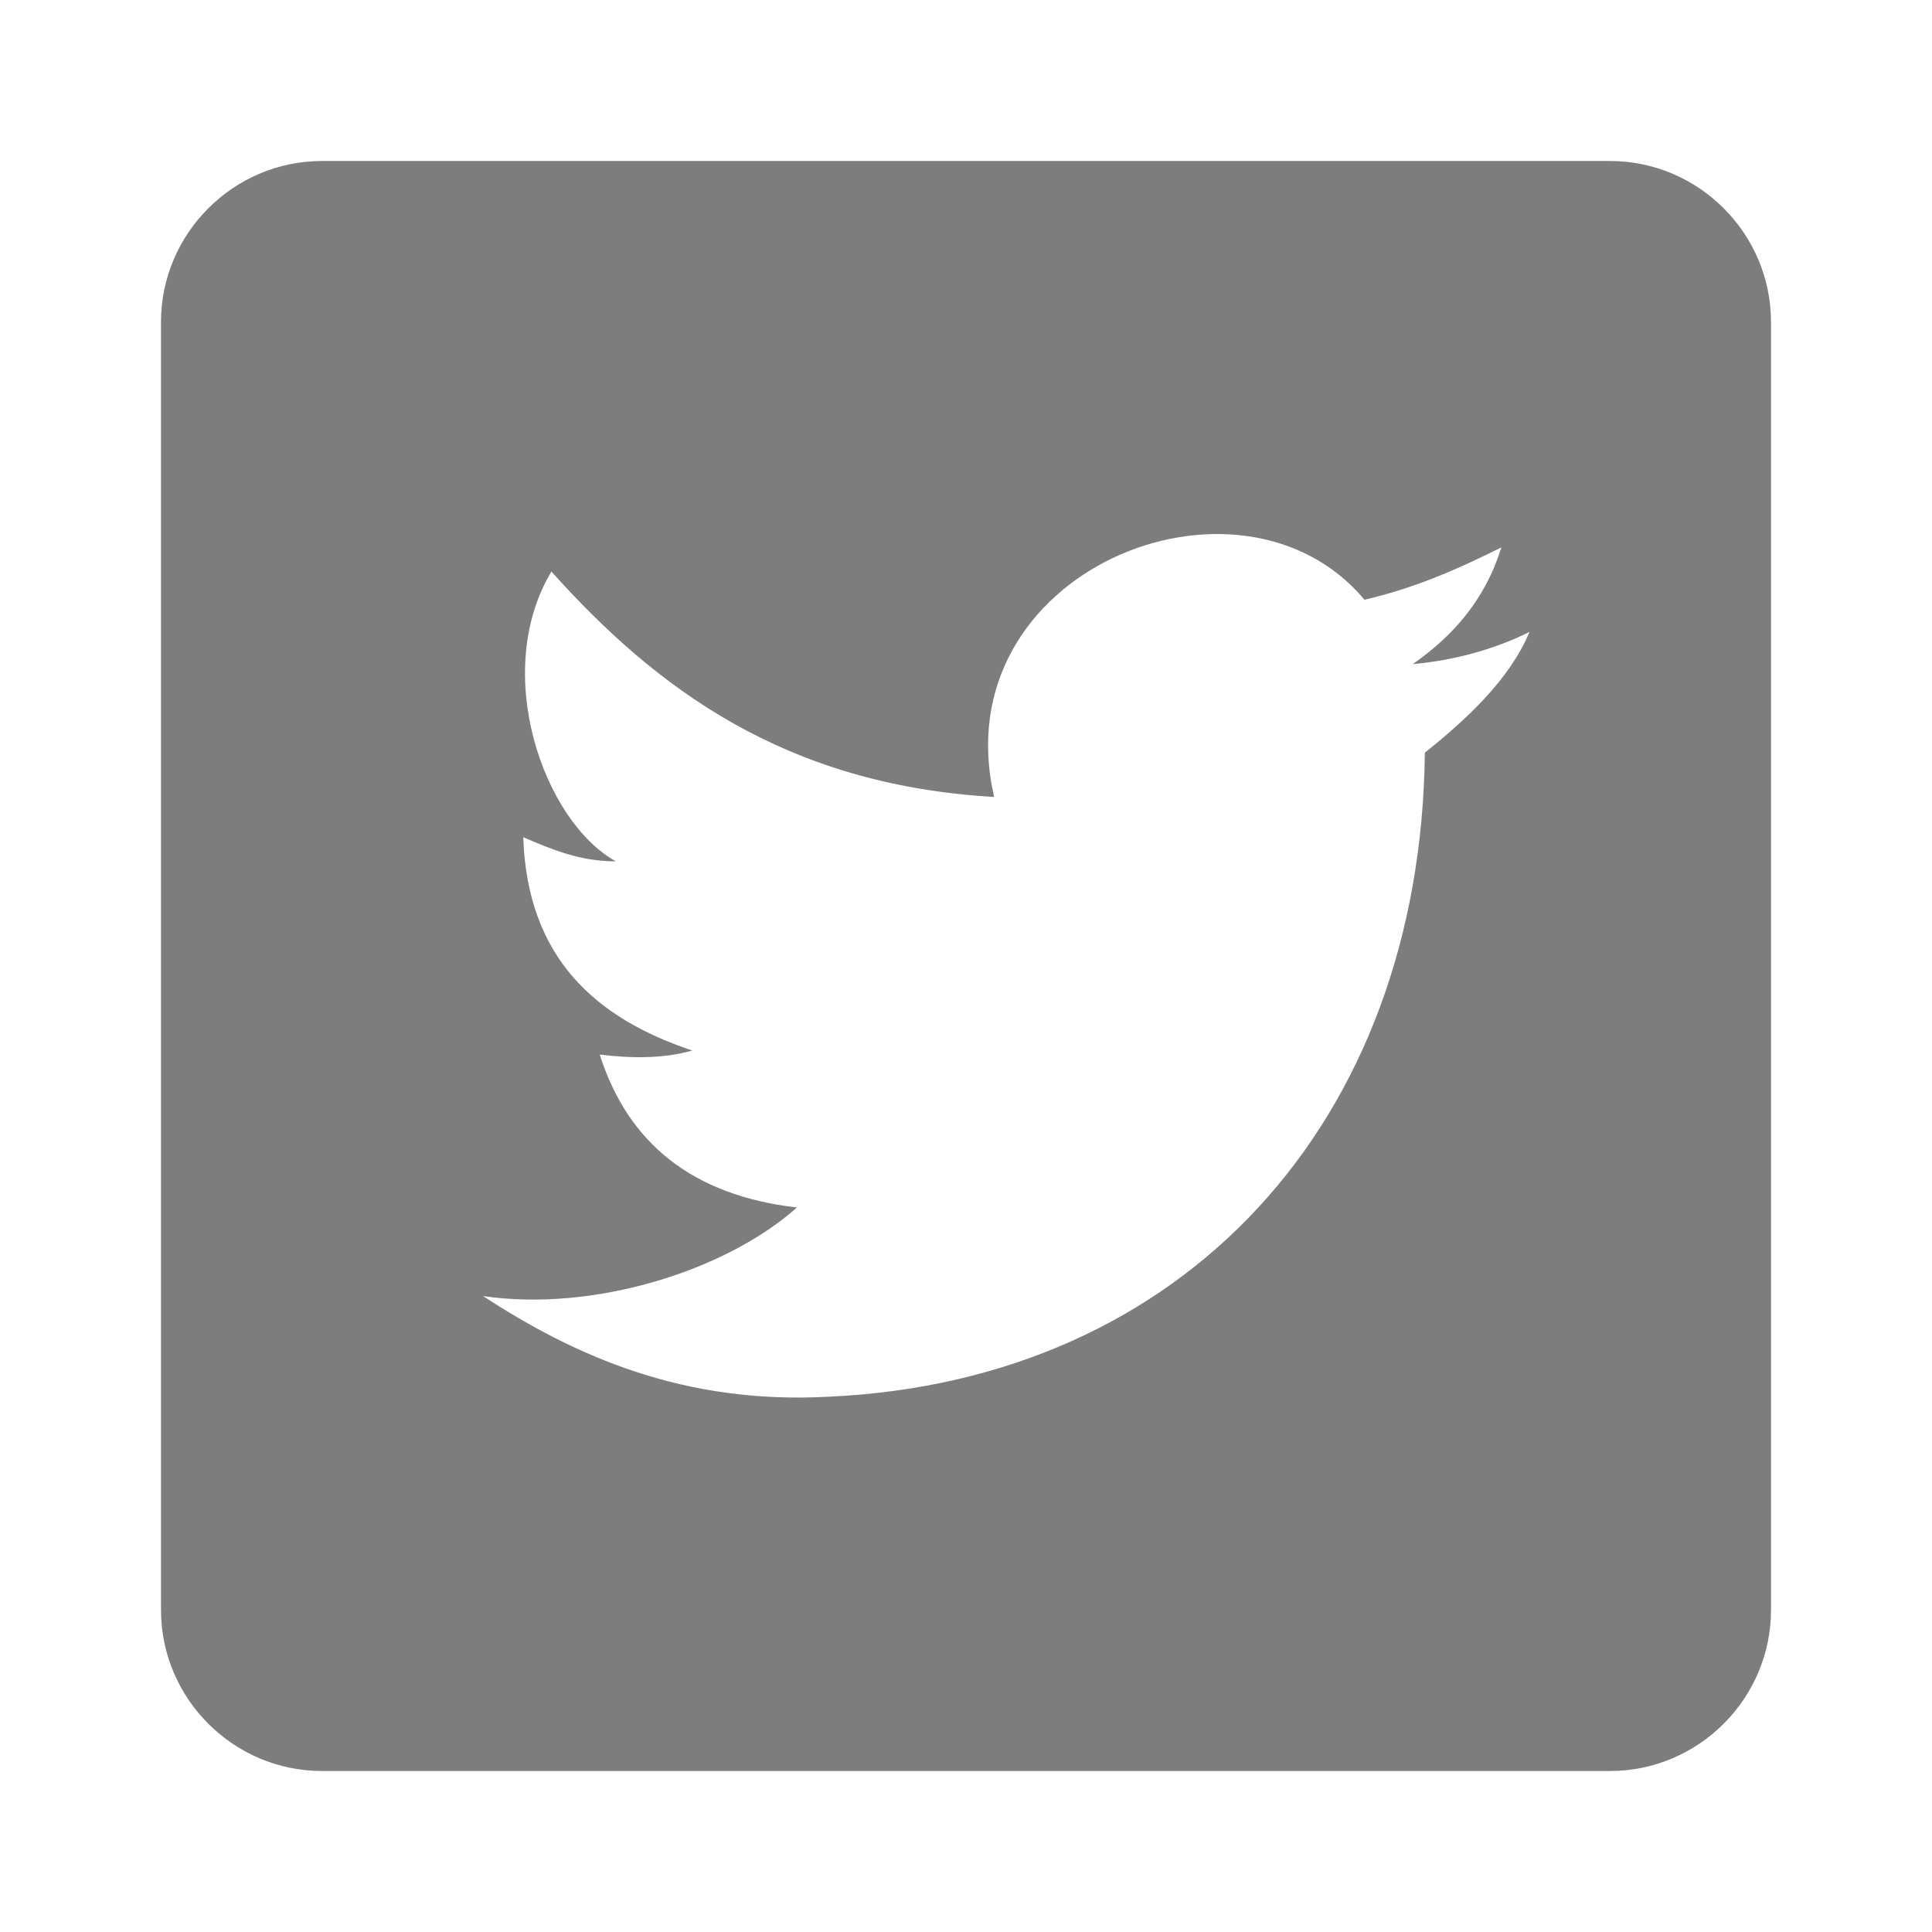
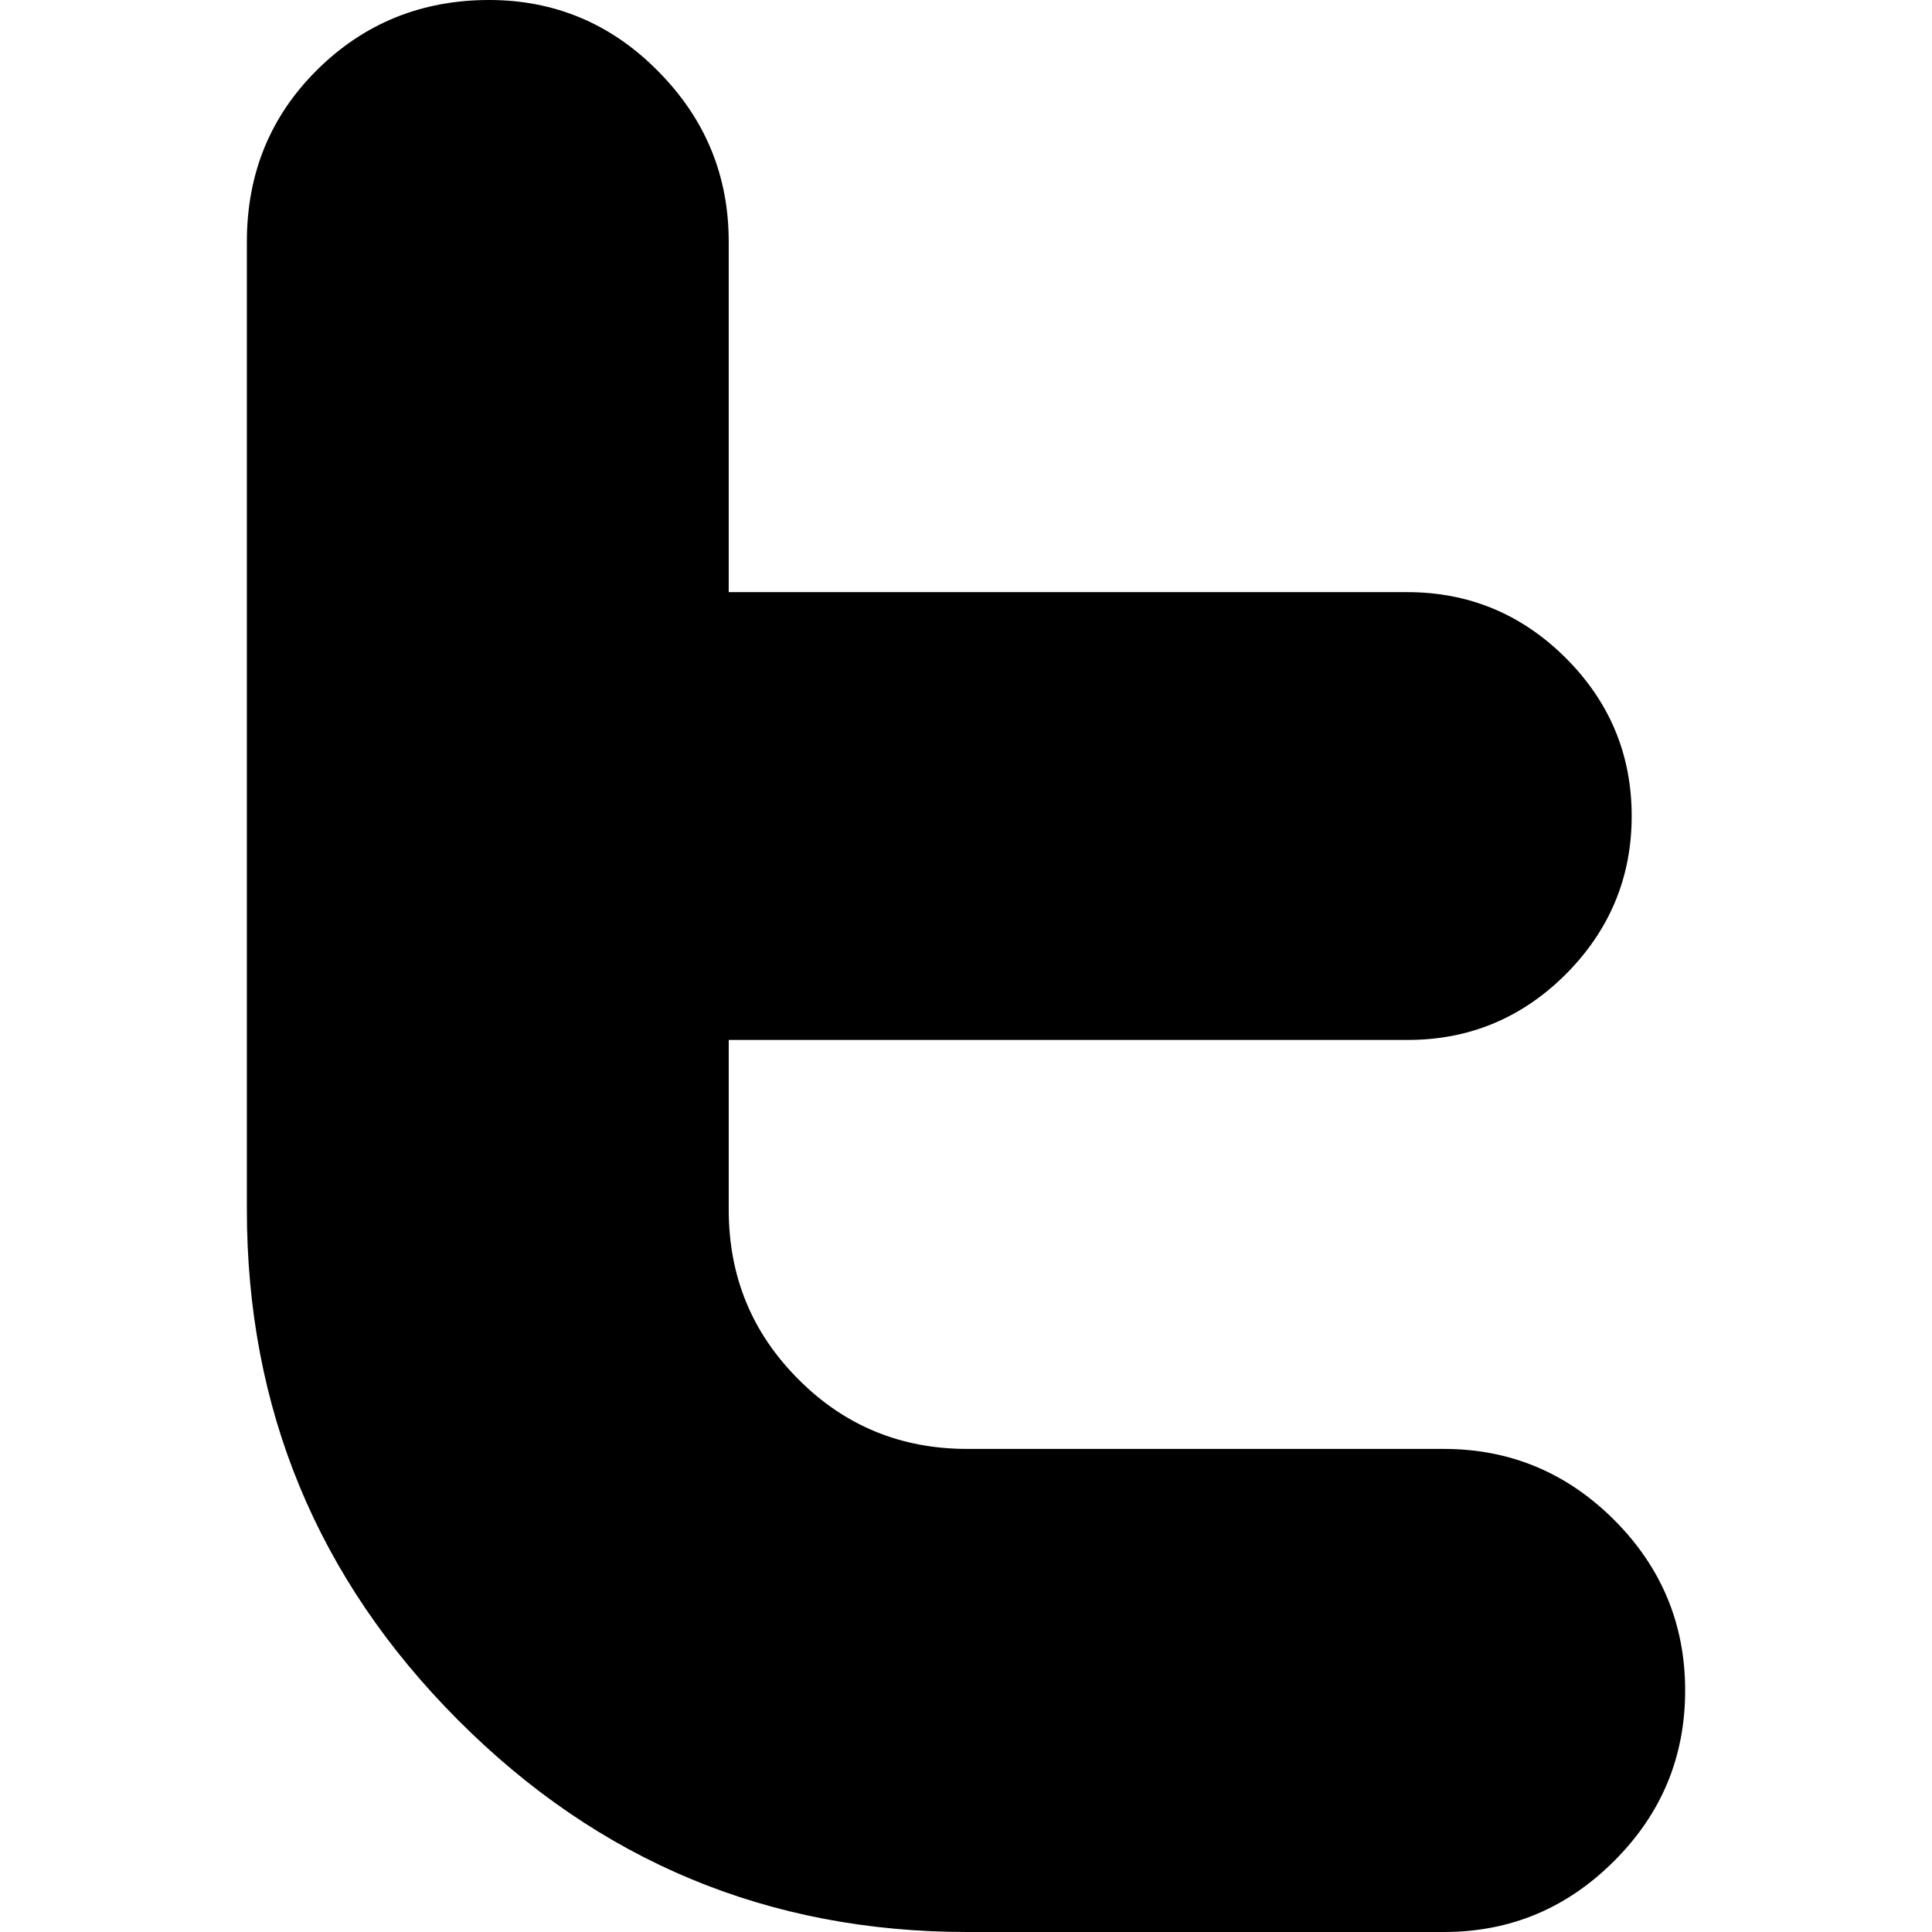
- <svg version="1.1" x="0px" y="0px" width="48px" height="48px" viewBox="0 0 48 48" enable-background="new 0 0 48 48" xml:space="preserve">
+ <svg xmlns="http://www.w3.org/2000/svg" version="1.1" id="Capa_1" x="0px" y="0px" width="90px" height="90px" viewBox="0 0 90 90" style="enable-background:new 0 0 90 90;" xml:space="preserve">
  <g>
-     <g>
-       <g>
-         <path fill="#7d7d7d" d="M40,4H8C5.8,4,4,5.8,4,8l0,32c0,2.2,1.8,4,4,4h32c2.2,0,4-1.8,4-4V8C44,5.8,42.2,4,40,4z M35.4,18.7c-0.1,9.2-6,15.6-14.8,16c-3.6,0.2-6.3-1-8.6-2.5c2.7,0.4,6-0.6,7.8-2.2c-2.6-0.3-4.2-1.6-4.9-3.8c0.8,0.1,1.6,0.1,2.3-0.1 c-2.4-0.8-4.1-2.3-4.2-5.3c0.7,0.3,1.4,0.6,2.3,0.6c-1.8-1-3.1-4.7-1.6-7.2c2.6,2.9,5.8,5.3,11,5.6c-1.3-5.6,6.1-8.6,9.2-4.9c1.3-0.3,2.4-0.8,3.4-1.3c-0.4,1.3-1.2,2.2-2.2,2.9c1.1-0.1,2.1-0.4,2.9-0.8C37.5,16.9,36.4,17.9,35.4,18.7z" />
-       </g>
-       <g>
-         <rect fill="none" width="48" height="48" />
-       </g>
-     </g>
+     <path id="Twitter" d="M67.261,67.496H45.054c-3.087,0-5.712-1.08-7.869-3.25c-2.167-2.172-3.238-4.797-3.238-7.898v-7.904H65.59   c2.854,0,5.312-1.025,7.354-3.062c2.041-2.054,3.066-4.509,3.066-7.366c0-2.867-1.025-5.319-3.072-7.366   c-2.049-2.042-4.515-3.066-7.381-3.066H33.946V11.254c0-3.09-1.102-5.735-3.29-7.939C28.478,1.107,25.842,0,22.782,0   c-3.146,0-5.825,1.091-8.004,3.25C12.591,5.416,11.5,8.084,11.5,11.264v45.089c0,9.274,3.278,17.197,9.837,23.773   C27.901,86.715,35.814,90,45.066,90h22.203c3.082,0,5.729-1.107,7.93-3.314c2.203-2.197,3.302-4.849,3.302-7.936   c0-3.088-1.099-5.734-3.302-7.941C72.997,68.607,70.347,67.496,67.261,67.496z" />
  </g>
+   <g>
+ </g>
+   <g>
+ </g>
+   <g>
+ </g>
+   <g>
+ </g>
+   <g>
+ </g>
+   <g>
+ </g>
+   <g>
+ </g>
+   <g>
+ </g>
+   <g>
+ </g>
+   <g>
+ </g>
+   <g>
+ </g>
+   <g>
+ </g>
+   <g>
+ </g>
+   <g>
+ </g>
+   <g>
+ </g>
</svg>
